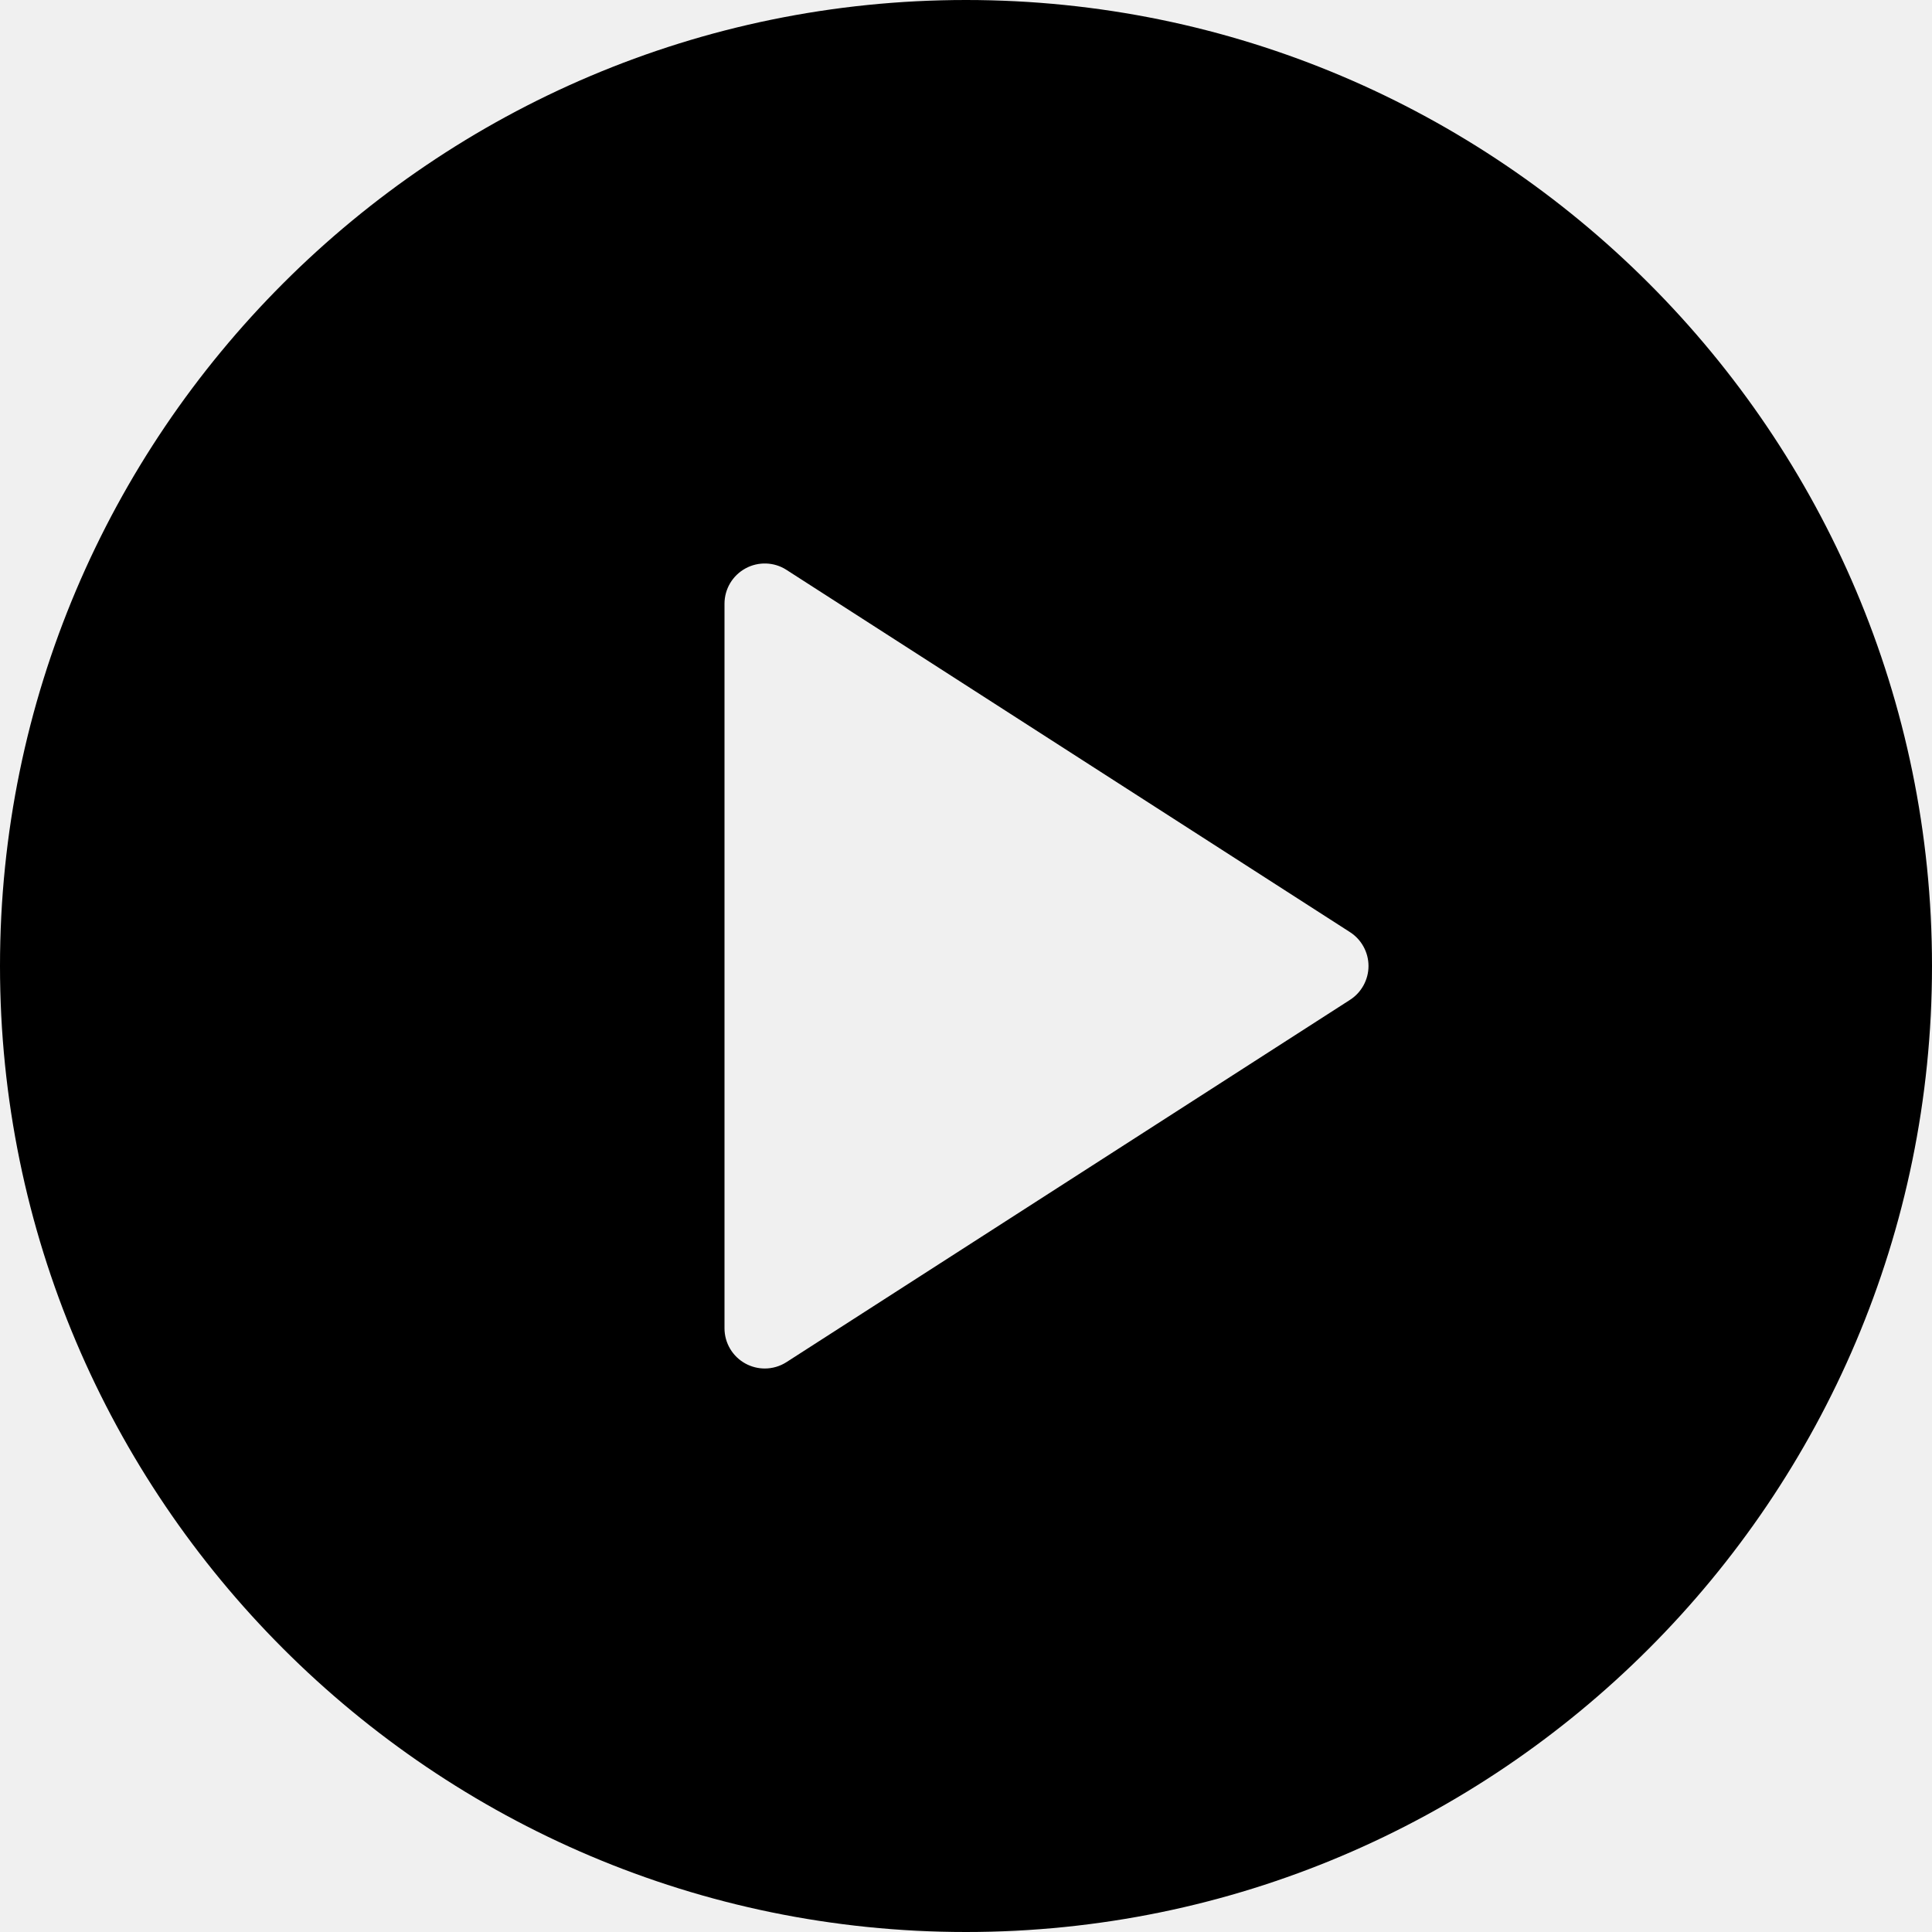
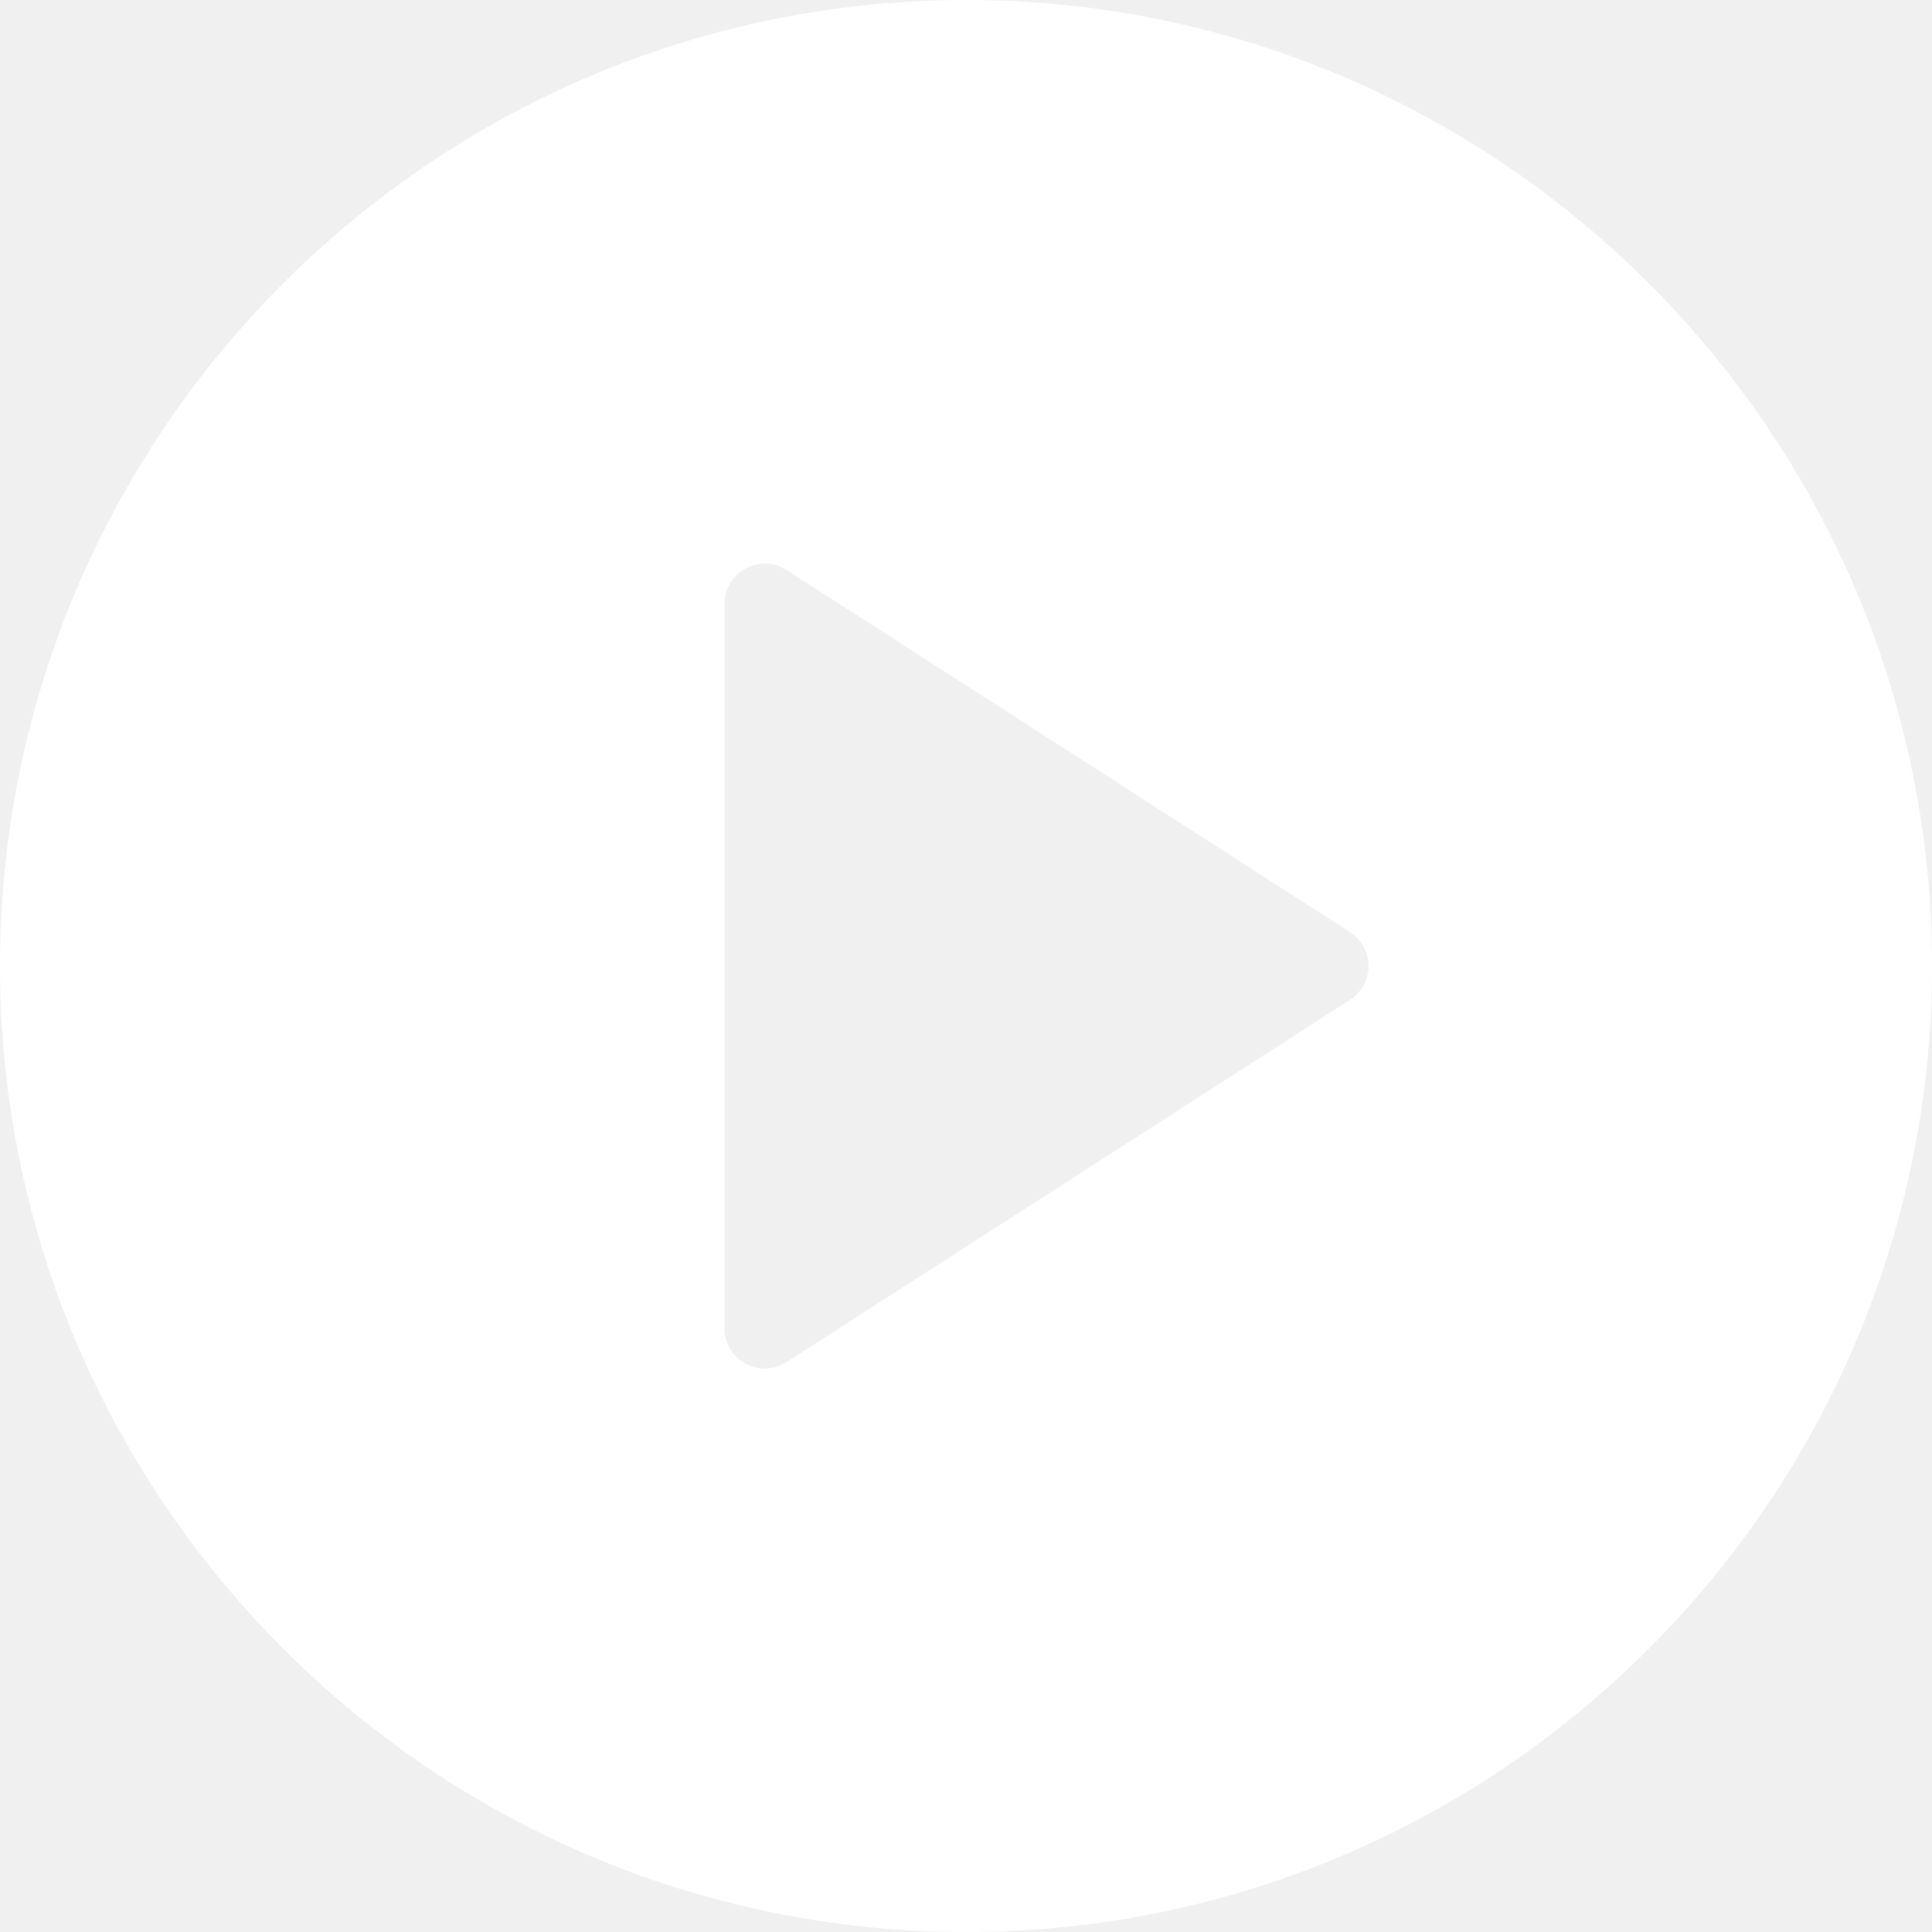
<svg xmlns="http://www.w3.org/2000/svg" version="1.1" width="512" height="512" x="0" y="0" viewBox="0 0 512 512" style="enable-background:new 0 0 512 512" xml:space="preserve" class="">
  <g>
-     <path d="M256 0C114.833 0 0 114.844 0 256s114.833 256 256 256 256-114.844 256-256S397.167 0 256 0zm101.771 264.969-149.333 96a10.62 10.62 0 0 1-5.771 1.698c-1.75 0-3.521-.438-5.104-1.302A10.653 10.653 0 0 1 192 352V160c0-3.906 2.125-7.49 5.563-9.365 3.375-1.854 7.604-1.74 10.875.396l149.333 96c3.042 1.958 4.896 5.344 4.896 8.969s-1.854 7.01-4.896 8.969z" fill="#000000" data-original="#000000" class="" />
+     <path d="M256 0C114.833 0 0 114.844 0 256s114.833 256 256 256 256-114.844 256-256S397.167 0 256 0zm101.771 264.969-149.333 96a10.62 10.62 0 0 1-5.771 1.698c-1.75 0-3.521-.438-5.104-1.302A10.653 10.653 0 0 1 192 352V160c0-3.906 2.125-7.49 5.563-9.365 3.375-1.854 7.604-1.74 10.875.396l149.333 96c3.042 1.958 4.896 5.344 4.896 8.969s-1.854 7.01-4.896 8.969z" fill="#ffffff" data-original="#ffffff" class="" />
  </g>
</svg>
